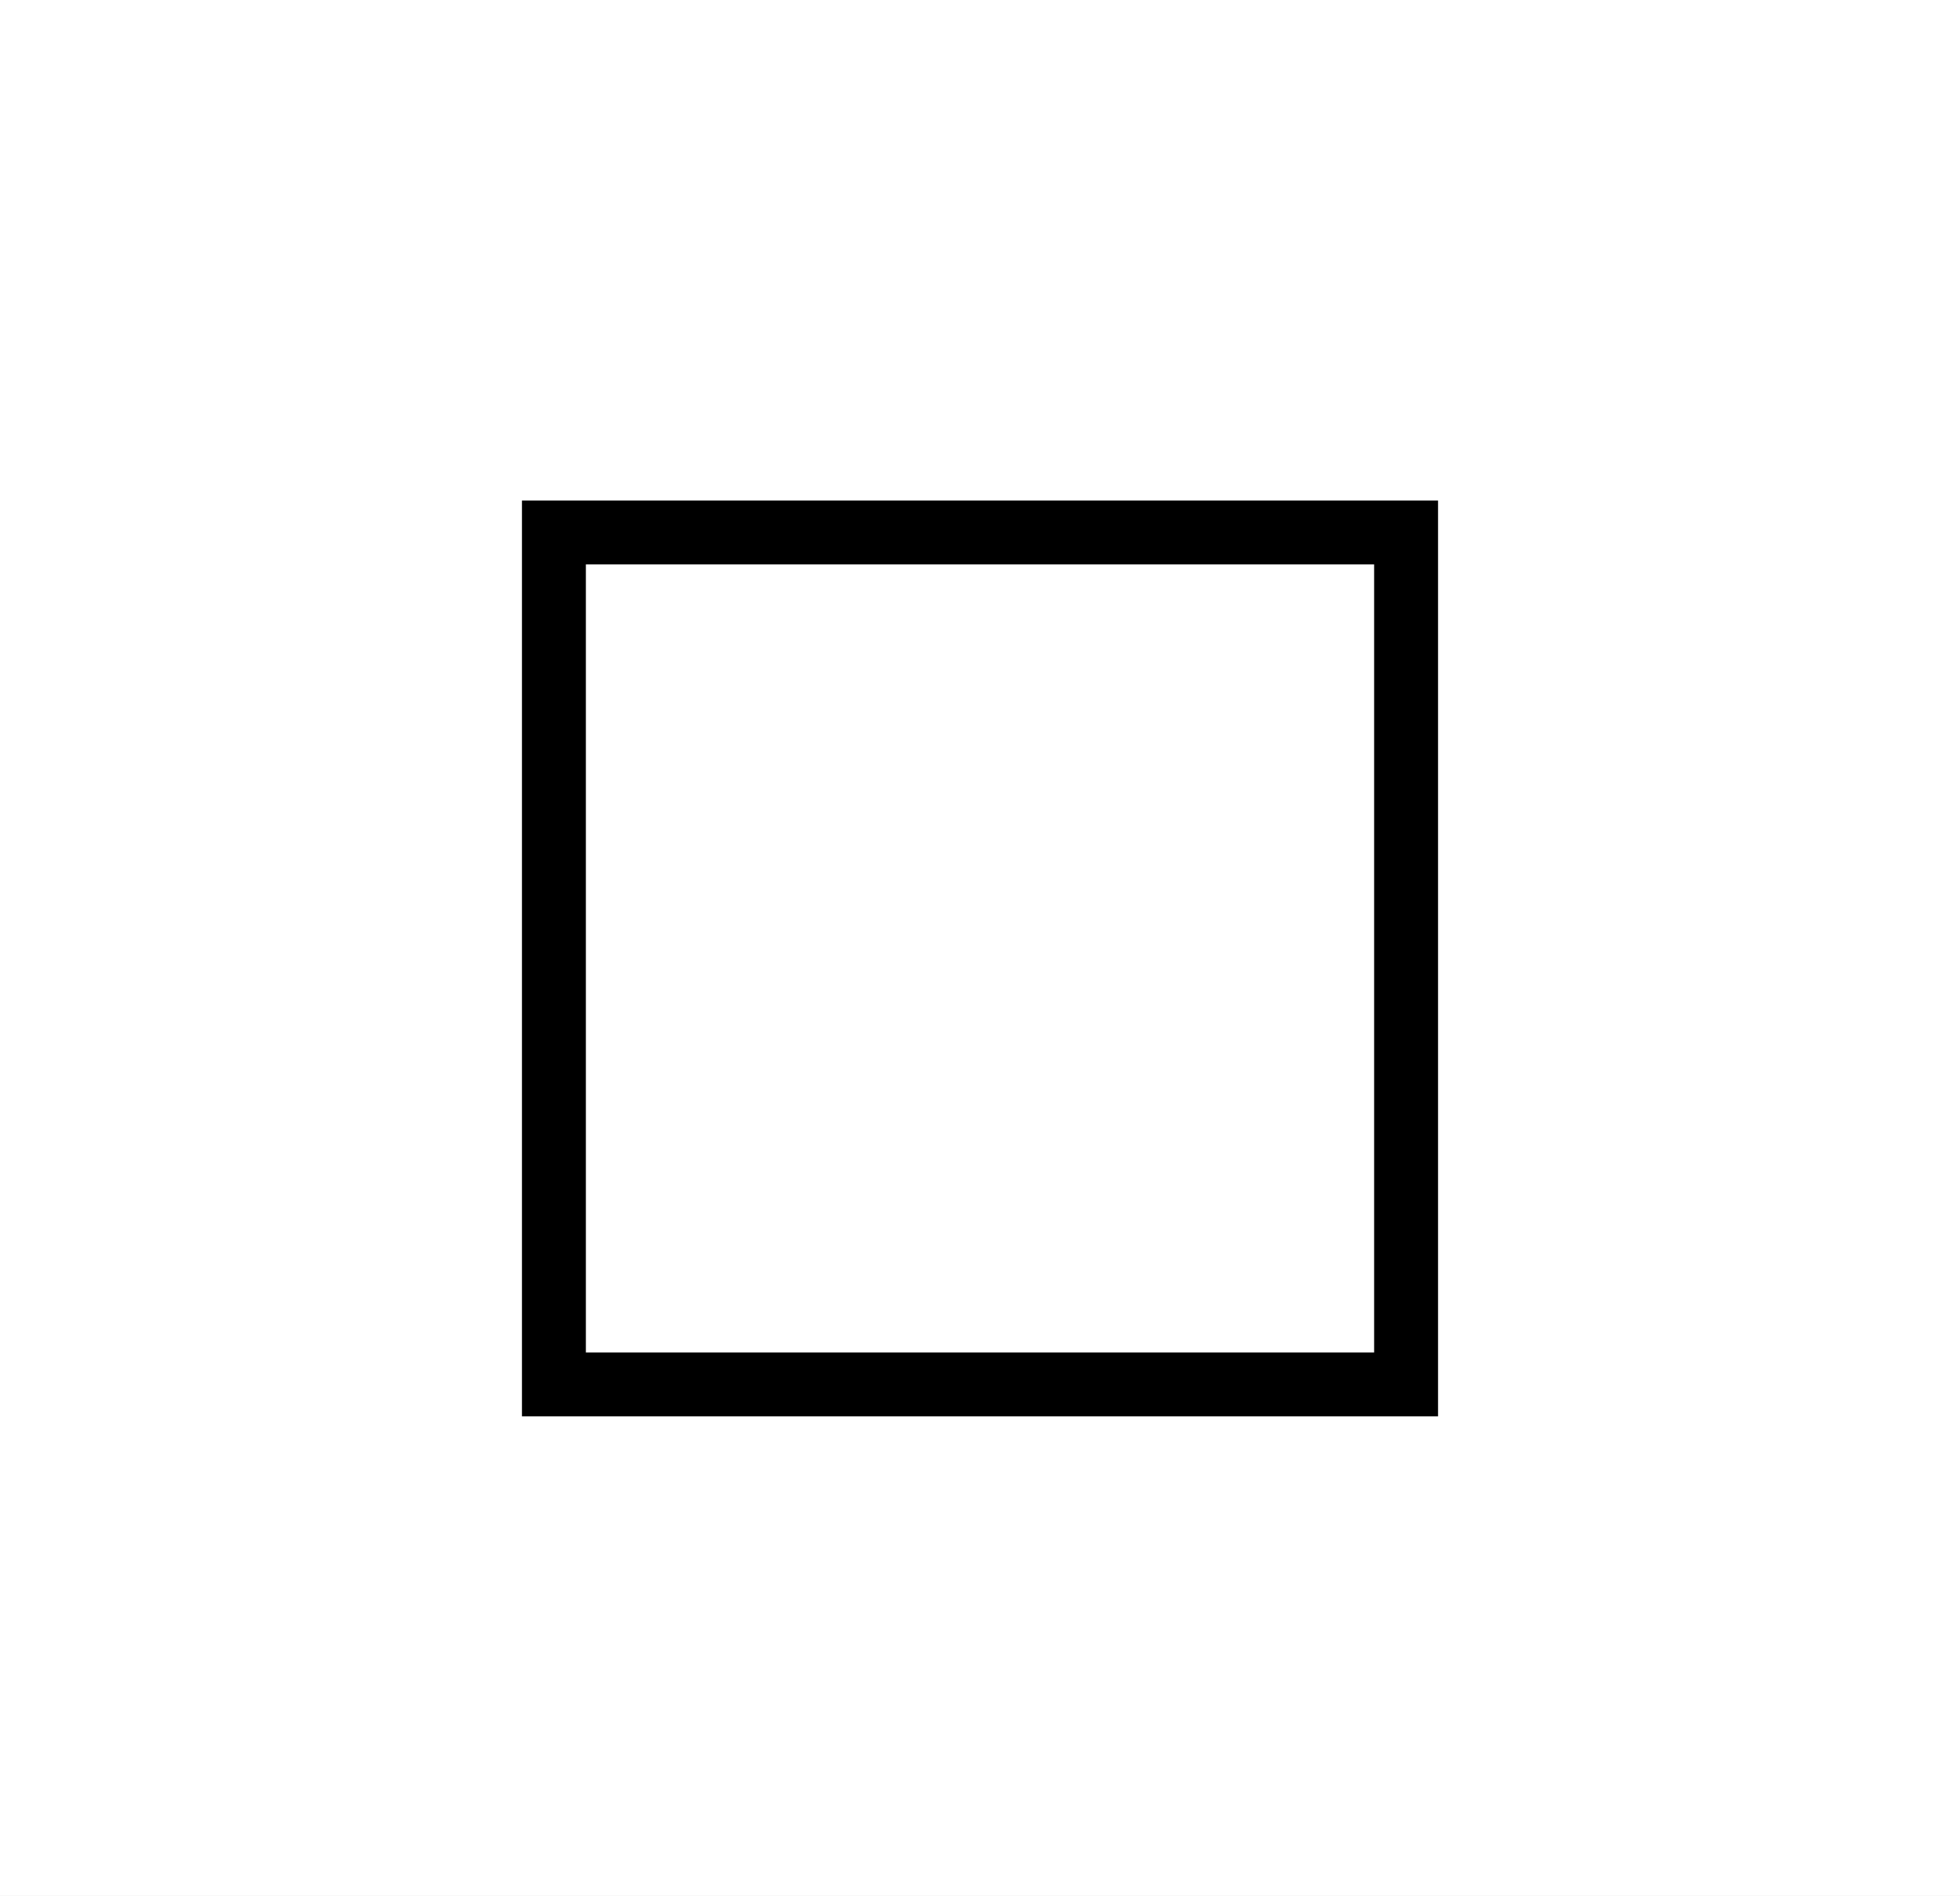
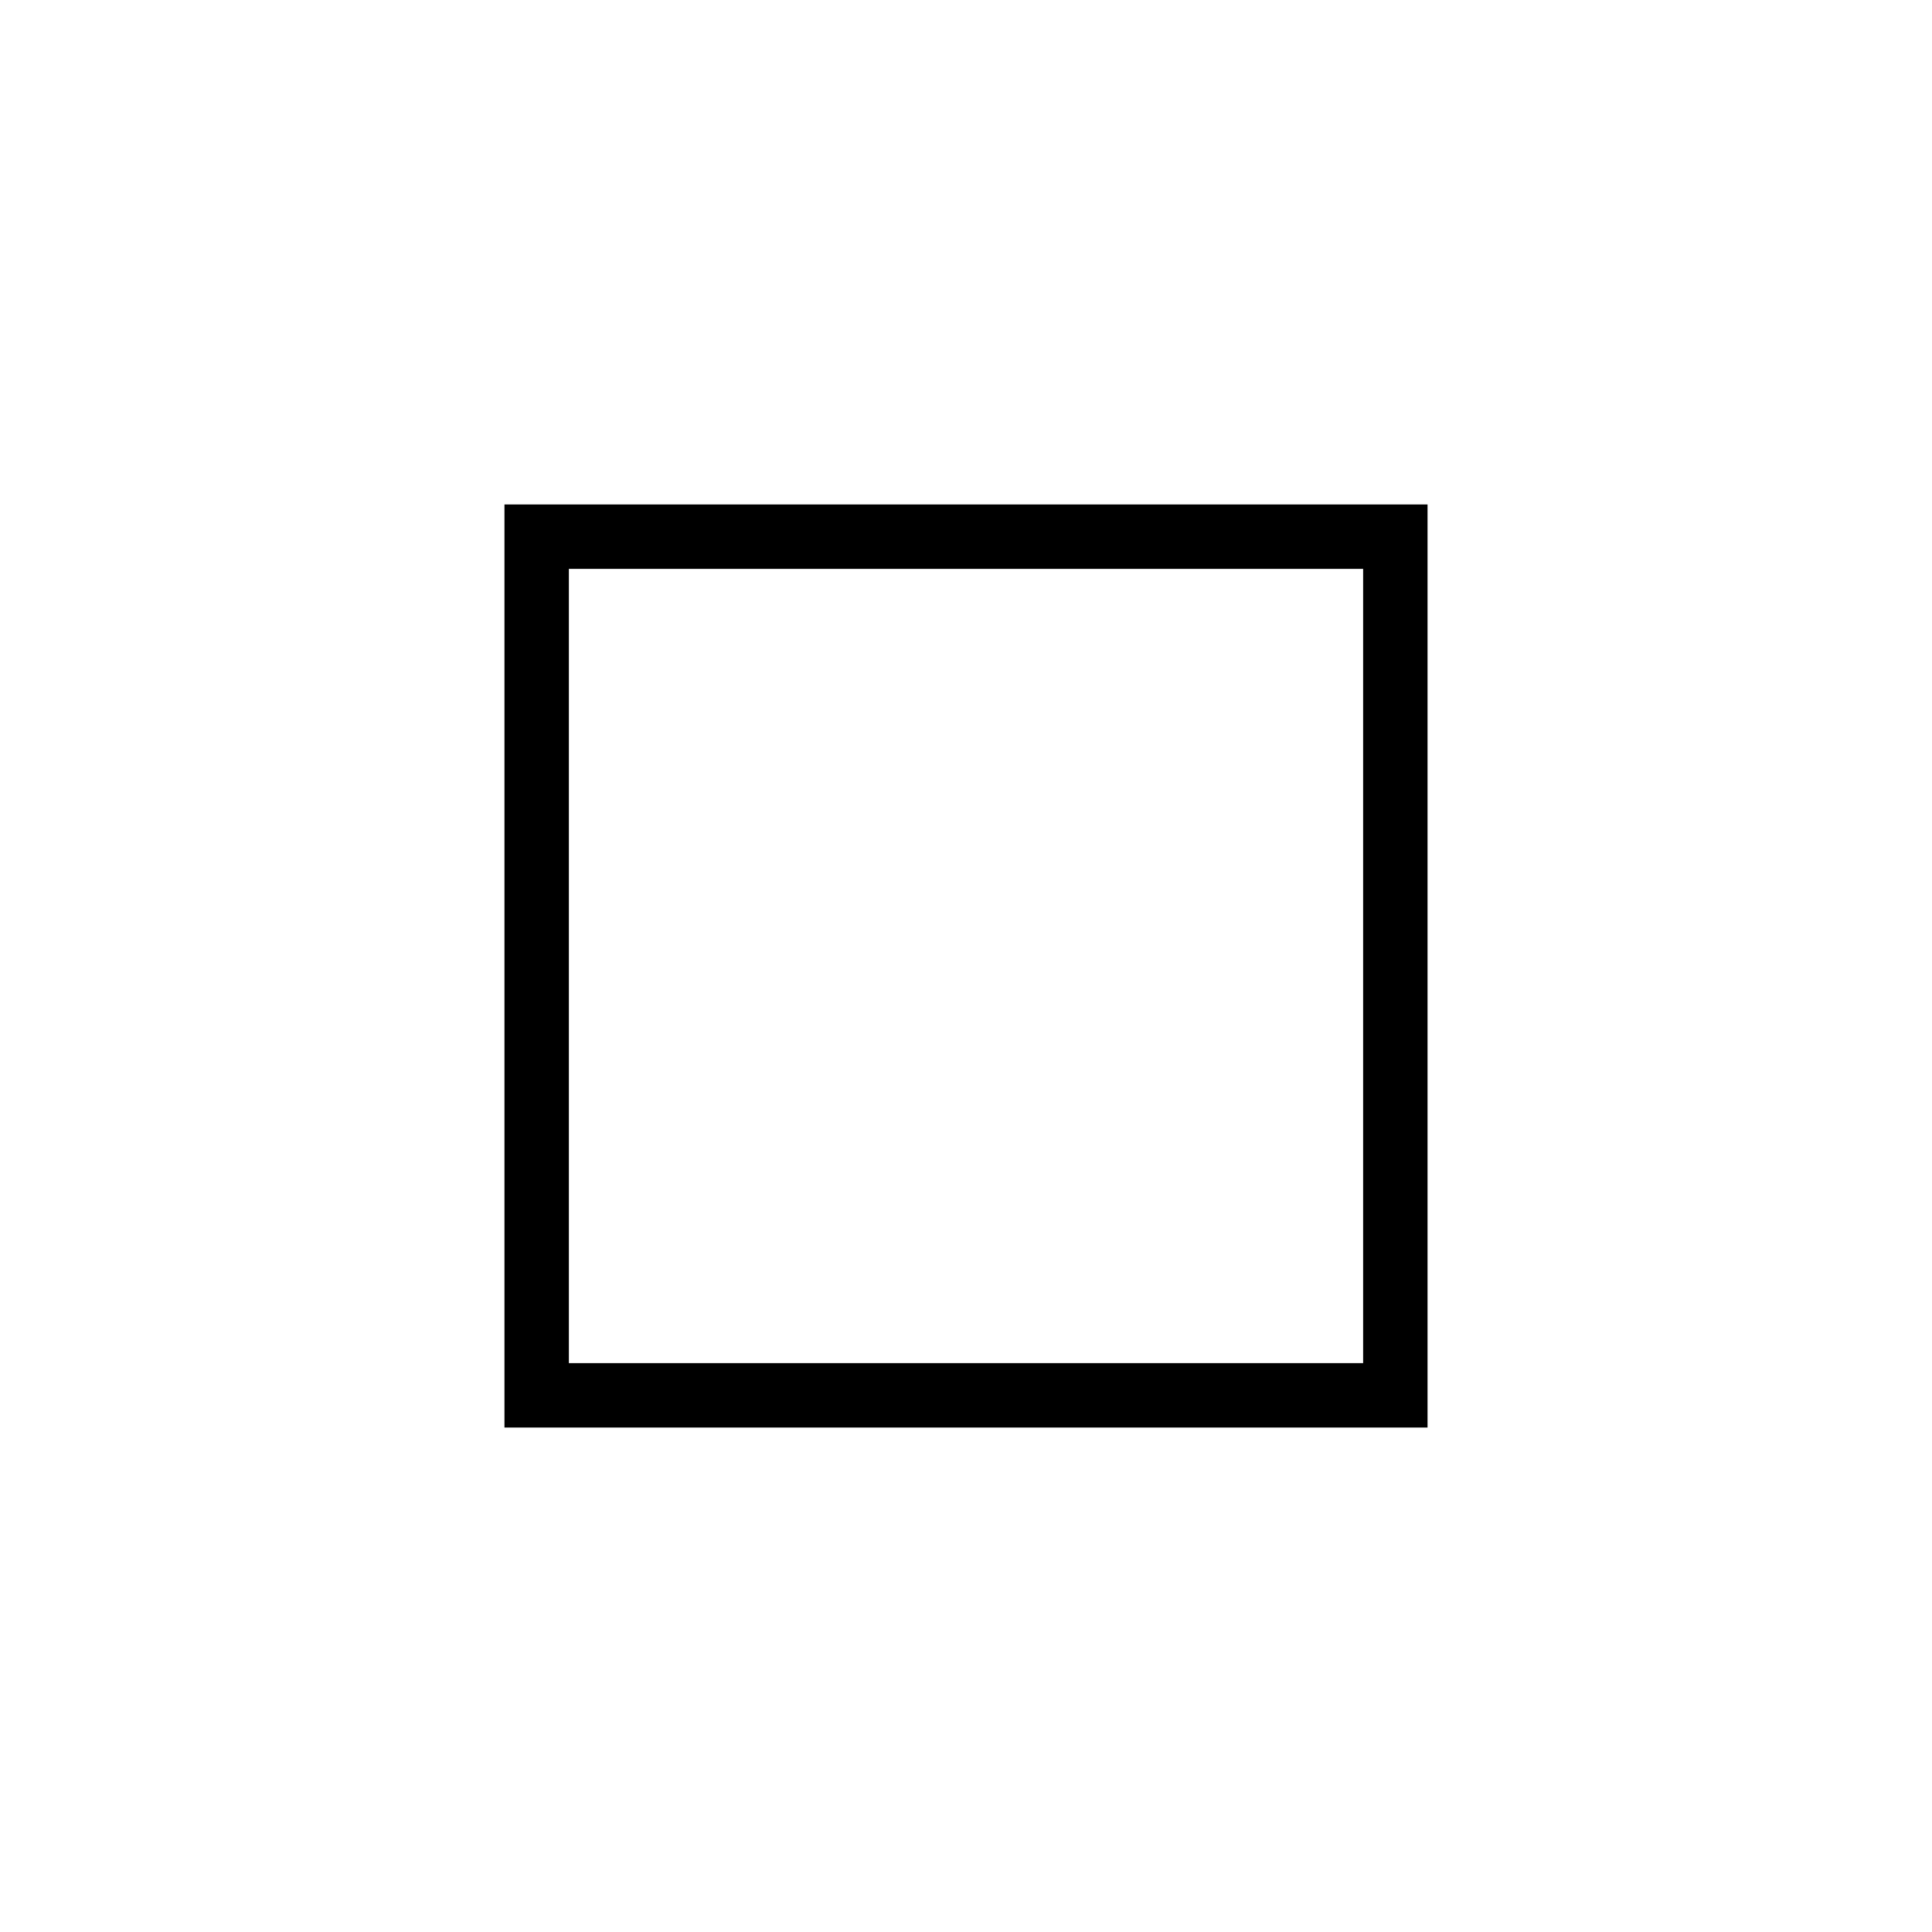
- <svg xmlns="http://www.w3.org/2000/svg" width="92" height="89" viewBox="0 0 92 89" fill="none">
-   <rect width="92" height="89" fill="white" />
-   <rect x="26" y="25" width="40" height="40" stroke="black" stroke-width="3" />
+ <svg xmlns="http://www.w3.org/2000/svg" width="90" height="90" viewBox="0 0 90 90" fill="none">
+   <rect width="90" height="90" fill="white" />
+   <rect x="25" y="25" width="40" height="40" stroke="black" stroke-width="3" />
</svg>
